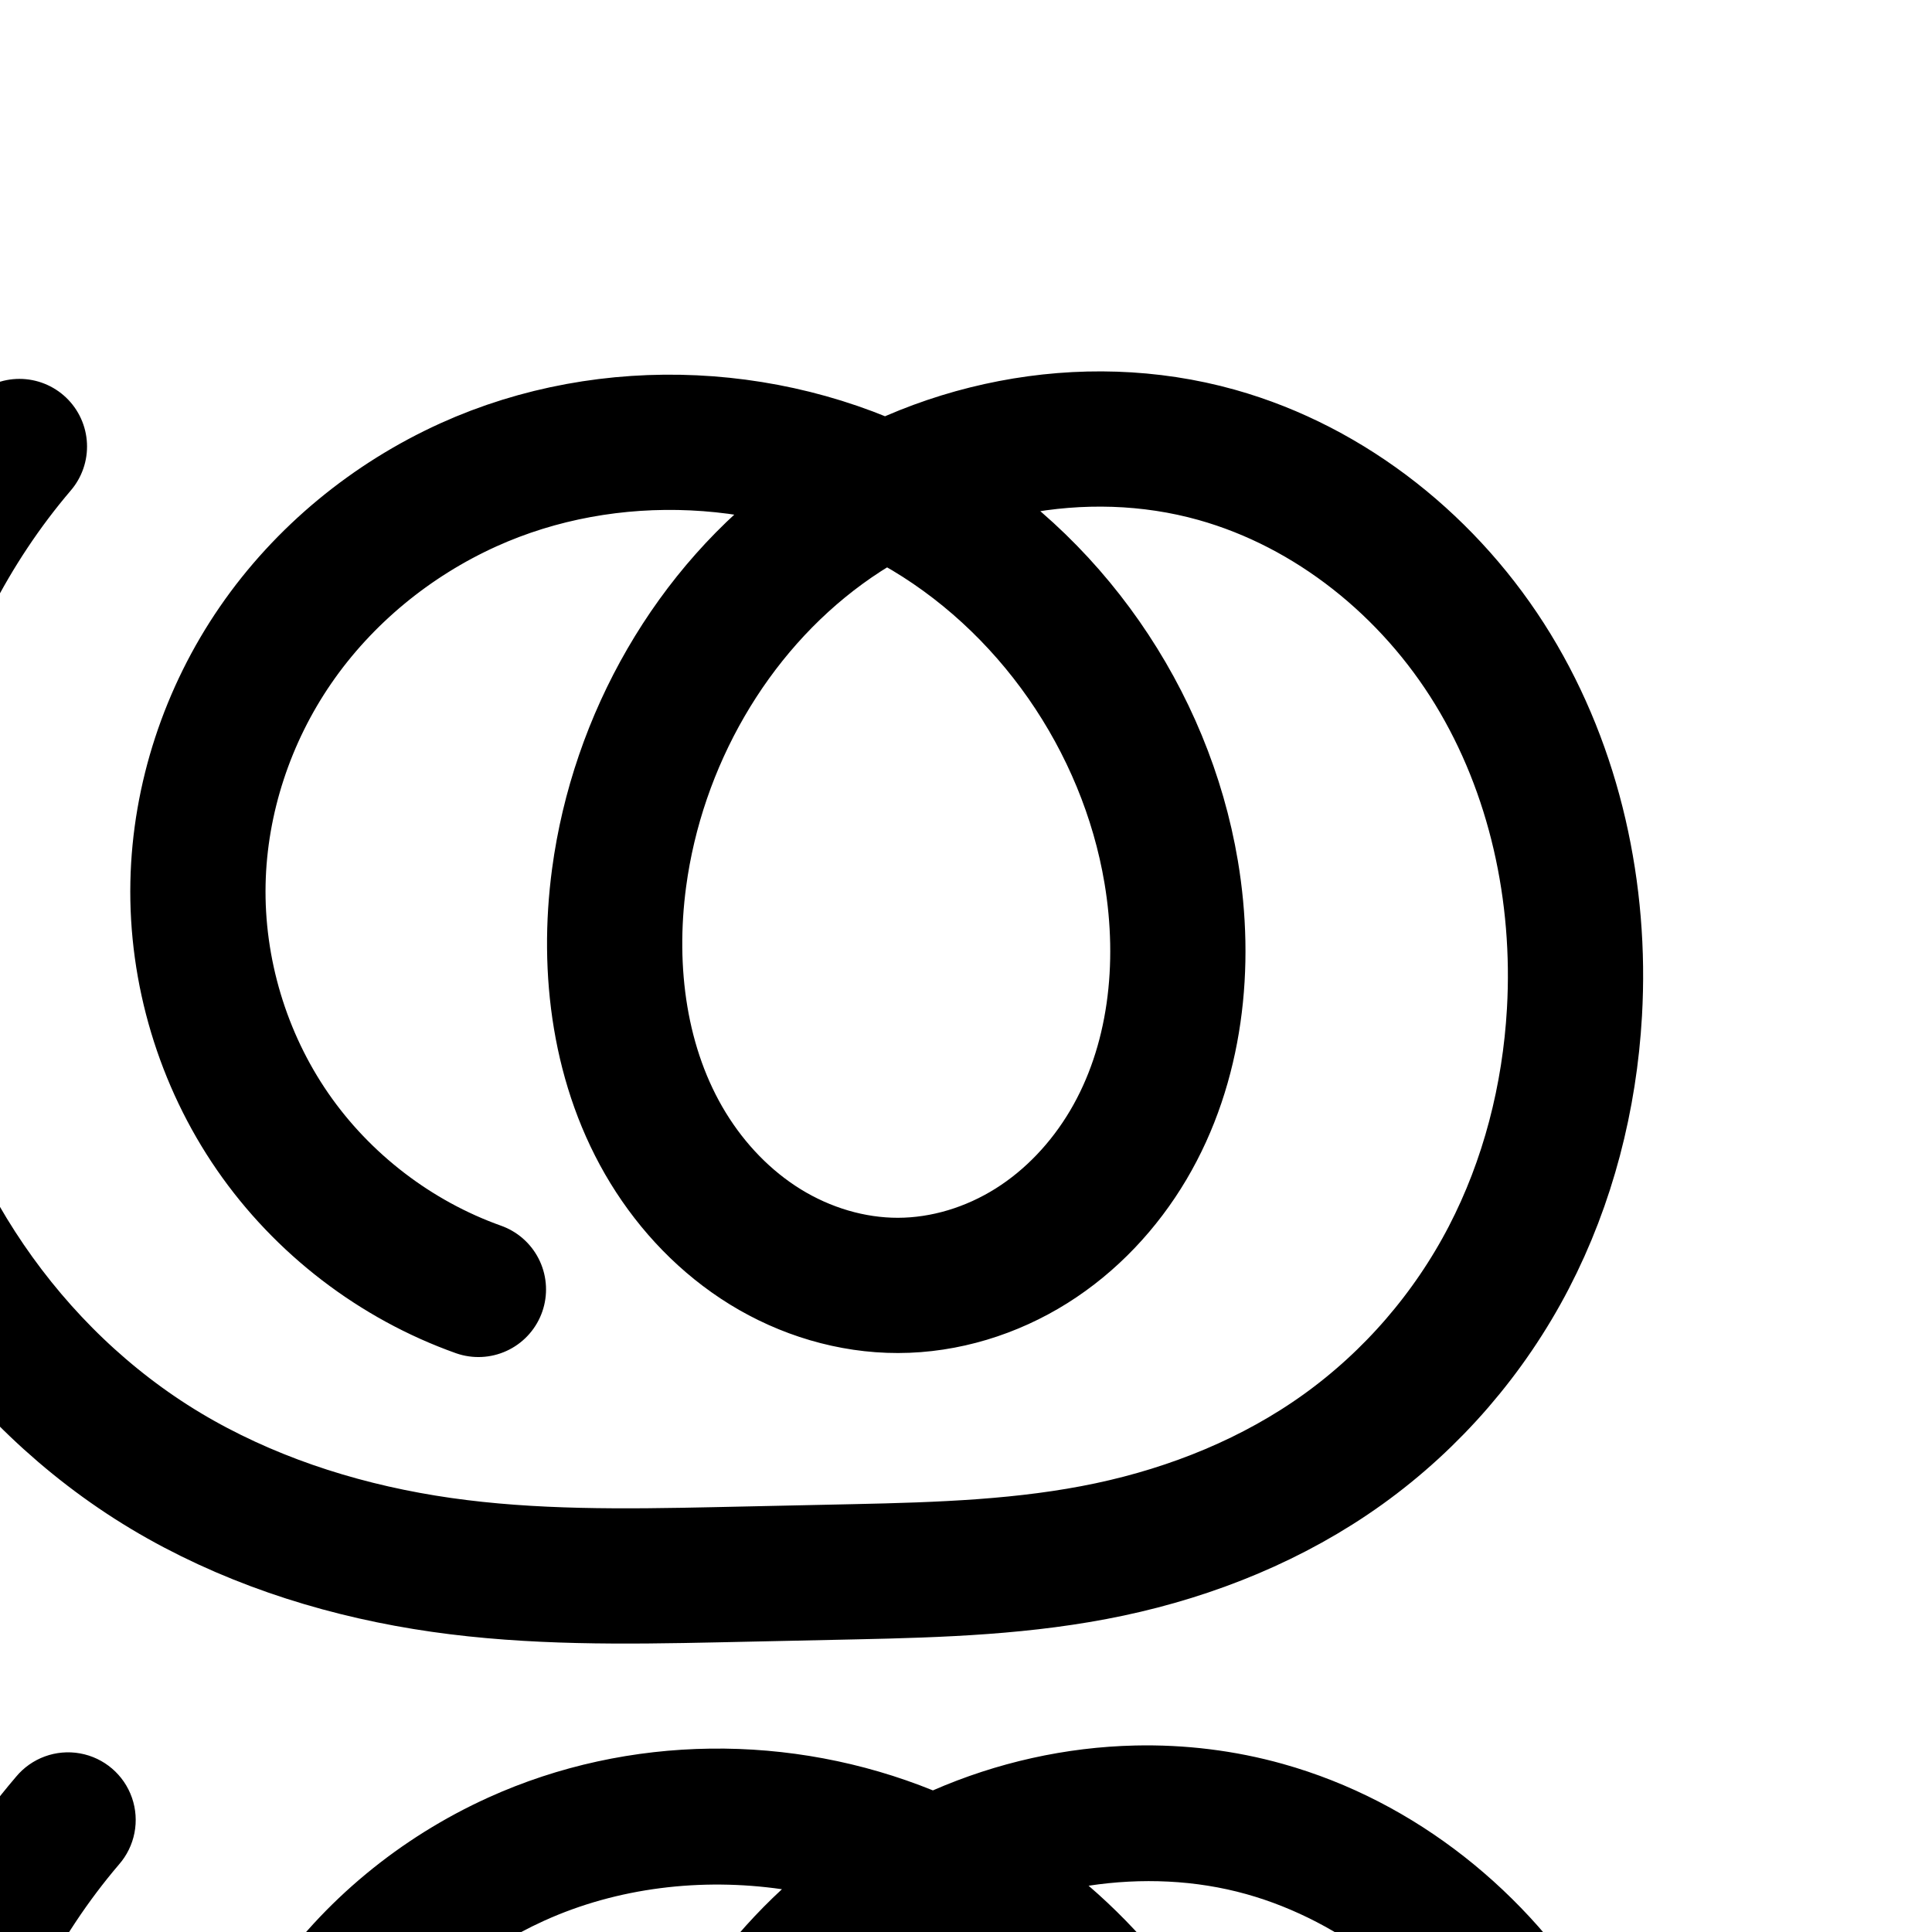
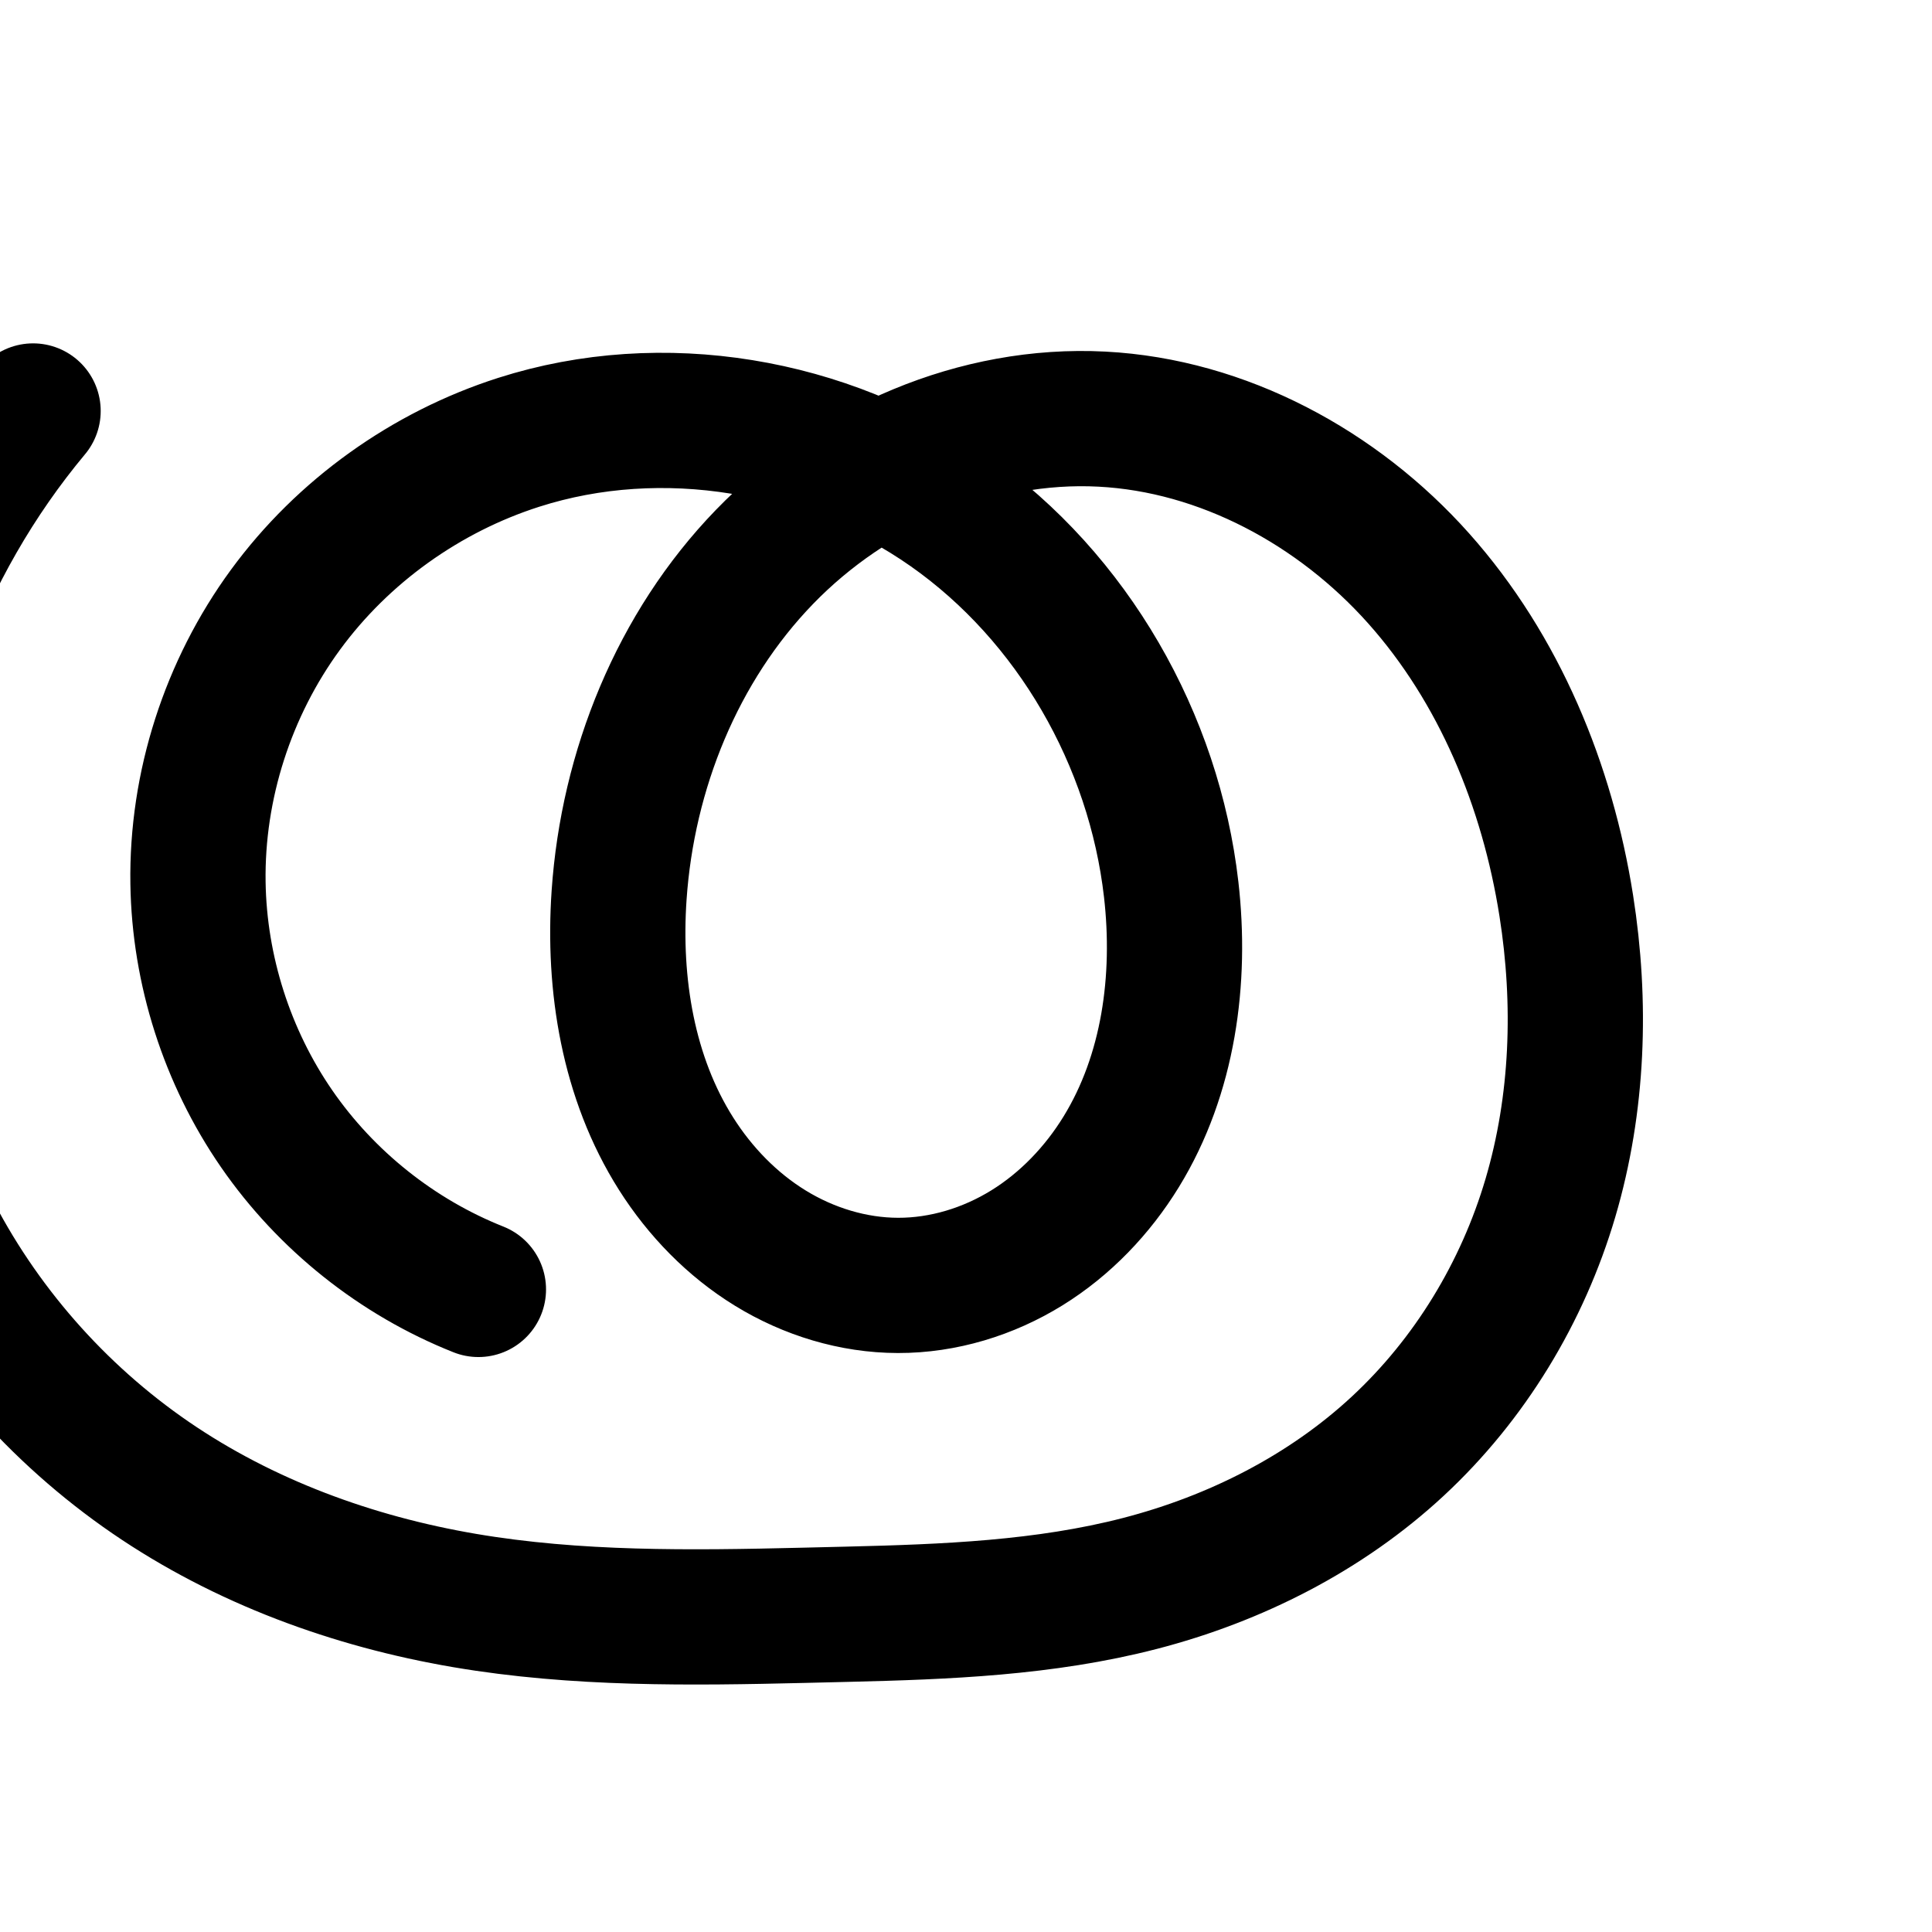
<svg xmlns="http://www.w3.org/2000/svg" width="2000" height="2000" id="svg2992" version="1.1">
  <defs id="defs5498">
    </defs>
  <g id="layer1" transform="translate(0,1000)">
    <g id="layer1-5" transform="translate(370.5639,86.62593)">
-       <path style="fill:none;fill-rule:evenodd;stroke:#000000;stroke-width:140;stroke-linecap:round;stroke-linejoin:round;stroke-miterlimit:4;stroke-dasharray:none;stroke-opacity:1" d="m -350.463,-624.406 c -143.599,168.336 -203.763,404.598 -158.165,621.113 39.23,186.278 159.038,355.045 325.019,448.26 82.991,46.607 175.581,74.865 269.803,88.351 94.222,13.486 189.855,12.265 285.015,10.215 l 143.351,-3.088 c 88.275,-1.902 177.076,-4.773 263.451,-23.083 86.376,-18.31 169.967,-52.134 241.691,-103.629 71.724,-51.495 130.941,-120.184 171.631,-198.544 40.69,-78.36 62.955,-165.824 67.989,-253.976 7.042,-123.33 -20.073,-249.624 -84.456,-355.051 -64.384,-105.426 -167.01,-188.604 -285.957,-221.942 -137.841,-38.633 -292.139,-7.359 -407.784,77.014 -115.645,84.373 -191.788,218.937 -210.805,360.821 -12.834,95.751 0.284,197.247 50.719,279.644 25.218,41.198 59.521,77.064 100.635,102.418 41.114,25.354 89.082,39.977 137.385,39.907 48.669,-0.071 96.956,-15.066 138.171,-40.95 41.215,-25.884 75.398,-62.433 100.184,-104.318 49.572,-83.77 60.54,-186.588 44.443,-282.586 -26.43,-157.621 -126.217,-301.947 -265.742,-379.894 -139.525,-77.947 -316.132,-86.937 -461.724,-21.015 -79.799,36.132 -149.992,93.726 -199.664,165.878 -49.672,72.152 -78.495,158.754 -80.331,246.332 -1.908,90.979 25.508,182.346 77.188,257.246 C -36.736,159.617 38.952,217.675 124.685,248.183" id="path4139-1-0-4-2-1-1-9-1" />
-       <path style="color:#000000;font-style:normal;font-variant:normal;font-weight:normal;font-stretch:normal;font-size:medium;line-height:normal;font-family:sans-serif;text-indent:0;text-align:start;text-decoration:none;text-decoration-line:none;text-decoration-style:solid;text-decoration-color:#000000;letter-spacing:normal;word-spacing:normal;text-transform:none;direction:ltr;block-progression:tb;writing-mode:lr-tb;baseline-shift:baseline;text-anchor:start;white-space:normal;clip-rule:nonzero;display:inline;overflow:visible;visibility:visible;opacity:1;isolation:auto;mix-blend-mode:normal;color-interpolation:sRGB;color-interpolation-filters:linearRGB;solid-color:#000000;solid-opacity:1;fill:#000000;fill-opacity:1;fill-rule:evenodd;stroke:none;stroke-width:140;stroke-linecap:round;stroke-linejoin:round;stroke-miterlimit:4;stroke-dasharray:none;stroke-dashoffset:0;stroke-opacity:1;color-rendering:auto;image-rendering:auto;shape-rendering:auto;text-rendering:auto;enable-background:accumulate" d="m 804.703,720.314 c -72.058,1.592 -143.48,17.653 -209.529,46.463 -146.286,-59.263 -314.775,-58.446 -459.941,7.283 -91.21,41.299 -171.175,106.761 -228.447,189.953 -57.336,83.284 -90.52,182.599 -92.658,284.559 -2.223,106.014 29.335,211.191 89.557,298.469 60.222,87.278 147.35,154.11 247.252,189.658 a 70.007,70.007 0 1 0 46.934,-131.898 C 126.304,1579.335 62.054,1530.053 18.914,1467.531 -24.226,1405.009 -47.497,1327.45 -45.904,1251.506 c 1.535,-73.197 25.995,-147.084 68.004,-208.106 42.073,-61.113 102.492,-110.838 170.879,-141.803 75.478,-34.175 162.44,-44.558 245.918,-32.506 -103.372,95.587 -169.618,227.296 -188.24,366.232 -14.534,108.431 -0.582,225.87 60.395,325.488 30.53,49.878 72.186,93.751 123.598,125.455 51.583,31.81 111.732,50.416 174.23,50.324 62.979,-0.092 123.54,-19.165 175.297,-51.67 51.585,-32.397 93.135,-77.148 123.197,-127.949 60.052,-101.48 71.539,-220.658 53.236,-329.811 -23.515,-140.237 -97.069,-269.44 -204.266,-361.689 54.929,-8.335 111.072,-5.945 163.391,8.719 99.889,27.996 189.433,99.858 245.107,191.023 55.98,91.665 80.615,204.171 74.311,314.576 -4.514,79.053 -24.541,156.985 -60.227,225.707 -35.6,68.557 -87.737,129 -150.332,173.941 -62.589,44.937 -137.153,75.429 -215.383,92.012 -78.307,16.599 -162.673,19.687 -250.441,21.578 l -143.352,3.088 c -94.749,2.041 -186.531,2.936 -273.59,-9.525 C 58.815,1874.138 -25.475,1848.138 -99.617,1806.5 -246.685,1723.907 -355.35,1571.348 -390.414,1404.85 -431.337,1210.534 -376.368,994.668 -247.492,843.592 a 70.007,70.007 0 1 0 -106.51,-90.859 c -158.322,185.595 -223.681,442.256 -173.408,680.969 43.396,206.058 174.346,391.031 359.24,494.867 91.839,51.576 192.731,82.093 294.162,96.611 101.385,14.512 200.868,12.963 296.439,10.904 l 143.352,-3.088 c 88.781,-1.913 182.016,-4.567 276.461,-24.588 94.521,-20.037 187.142,-57.191 268,-115.244 80.852,-58.049 147.149,-134.983 192.93,-223.147 45.695,-87.998 70.199,-184.996 75.752,-282.246 7.78,-136.256 -21.816,-276.336 -94.603,-395.523 C 1211.229,872.56 1095.522,778.066 957.516,739.387 907.402,725.341 855.895,719.183 804.703,720.314 Z M 597.523,923.453 c 116.8,67.774 202.56,192.955 225.014,326.861 13.891,82.844 3.441,169.301 -35.65,235.361 -19.51,32.969 -46.325,61.316 -77.17,80.688 -30.673,19.264 -66.684,30.18 -101.043,30.23 -34.108,0.05 -69.895,-10.59 -100.541,-29.488 -30.817,-19.004 -57.769,-46.862 -77.674,-79.381 -39.894,-65.175 -52.177,-150.73 -41.043,-233.801 16.523,-123.275 83.846,-241.461 182.682,-313.57 8.21,-5.99 16.75,-11.546 25.426,-16.9 z" id="path4139-1-0-4-2-1-1-9-1-3" />
+       <path style="fill:none;fill-rule:evenodd;stroke:#000000;stroke-width:140;stroke-linecap:round;stroke-linejoin:round;stroke-miterlimit:4;stroke-dasharray:none;stroke-opacity:1" d="m -336.321,-661.176 c -116.574,139.639 -182.982,320.3 -184.599,502.196 -1.042,117.265 24.567,235.06 77.202,339.853 52.635,104.794 132.336,195.757 229.032,262.106 96.696,66.349 209.414,107.529 325.016,127.233 115.603,19.704 233.643,18.132 350.879,15.32 l 45.351,-1.088 c 101.782,-2.442 204.465,-6.381 303.023,-31.912 98.558,-25.531 192.18,-72.824 266.808,-142.078 74.629,-69.254 129.243,-159.411 158.04,-257.065 28.797,-97.654 32.263,-201.915 16.406,-302.484 -19.561,-124.059 -69.264,-245.019 -152.821,-338.782 -83.557,-93.763 -202.479,-158.352 -327.901,-164.872 -129.501,-6.732 -259.116,49.491 -349.31,142.663 -90.194,93.172 -141.629,220.768 -150.486,350.142 -6.345,92.692 9.291,189.155 59.006,267.643 24.858,39.244 58.034,73.461 97.626,97.761 39.592,24.301 85.654,38.471 132.108,38.564 46.917,0.094 93.498,-14.182 133.397,-38.865 39.899,-24.683 73.165,-59.55 97.702,-99.539 49.074,-79.978 62.353,-178.225 51.698,-271.451 -17.714,-154.985 -101.828,-302.299 -229.492,-391.943 -127.664,-89.644 -297.398,-118.495 -445.975,-70.966 -95.951,30.694 -181.957,92.087 -241.466,173.373 -59.509,81.286 -92.086,182.108 -90.529,282.837 1.395,90.304 30.102,180.008 81.394,254.344 C -32.92,156.151 40.756,214.827 124.685,248.183" id="path4139-1-0-4-2-1-1-9-1" />
      <path style="fill:none;fill-rule:evenodd;stroke:#000000;stroke-width:70;stroke-linecap:round;stroke-linejoin:round;stroke-miterlimit:4;stroke-dasharray:none;stroke-opacity:1" d="m -2380.759,-657.477 c -130.363,160.619 -193.309,374.272 -170.854,579.915 11.67,106.876 45.843,211.532 101.892,303.276 56.05,91.745 133.97,169.945 225.278,226.703 91.308,56.759 195.259,91.66 301.457,108.414 106.198,16.754 214.312,15.477 321.798,13.158 l 154.852,-3.341 c 93.023,-2.007 186.539,-4.931 277.77,-23.214 91.231,-18.283 179.89,-52.003 257.061,-103.984 77.17,-51.981 142.241,-121.839 188.347,-202.657 46.106,-80.818 73.268,-172.06 81.336,-264.754 11.637,-133.695 -17.058,-271.738 -87.416,-386.016 -70.359,-114.278 -183.135,-203.259 -312.715,-238.17 -149.095,-40.168 -315.08,-6.011 -439.869,84.931 -124.789,90.942 -207.403,235.732 -228.349,388.716 -14.178,103.552 -0.136,213.418 54.384,302.59 27.26,44.586 64.374,83.393 108.864,110.81 44.489,27.417 96.398,43.205 148.657,43.083 52.621,-0.123 104.813,-16.382 149.35,-44.407 44.537,-28.025 81.462,-67.572 108.226,-112.878 53.529,-90.612 65.324,-201.774 47.909,-305.565 -28.578,-170.319 -136.256,-326.335 -286.949,-410.698 -150.693,-84.363 -341.559,-94.243 -498.881,-23.002 -86.288,39.074 -162.154,101.415 -215.799,179.483 -53.646,78.068 -84.721,171.739 -86.659,266.442 -2.013,98.351 27.61,197.106 83.423,278.112 55.813,81.006 137.54,143.861 230.158,177.011" id="path4139-1-0-4-2-1-1-9-1-4" />
      <path style="color:#000000;font-style:normal;font-variant:normal;font-weight:normal;font-stretch:normal;font-size:medium;line-height:normal;font-family:sans-serif;text-indent:0;text-align:start;text-decoration:none;text-decoration-line:none;text-decoration-style:solid;text-decoration-color:#000000;letter-spacing:normal;word-spacing:normal;text-transform:none;direction:ltr;block-progression:tb;writing-mode:lr-tb;baseline-shift:baseline;text-anchor:start;white-space:normal;clip-rule:nonzero;display:inline;overflow:visible;visibility:visible;opacity:1;isolation:auto;mix-blend-mode:normal;color-interpolation:sRGB;color-interpolation-filters:linearRGB;solid-color:#000000;solid-opacity:1;fill:#000000;fill-opacity:1;fill-rule:evenodd;stroke:none;stroke-width:70;stroke-linecap:round;stroke-linejoin:round;stroke-miterlimit:4;stroke-dasharray:none;stroke-dashoffset:0;stroke-opacity:1;color-rendering:auto;image-rendering:auto;shape-rendering:auto;text-rendering:auto;enable-background:accumulate" d="m -2035.057,1060.316 c -87.64,-2.424 -175.532,16.604 -255,53.859 -151.717,-67.434 -331.038,-69.435 -482.992,-0.625 -92.009,41.665 -172.766,107.951 -230.209,191.545 -57.474,83.638 -90.719,183.666 -92.805,285.549 -2.167,105.854 29.523,211.5 89.594,298.686 60.071,87.185 147.501,154.426 247.184,190.105 a 35.004,35.004 0 1 0 23.59,-65.906 c -85.553,-30.622 -161.575,-89.09 -213.131,-163.916 -51.555,-74.826 -79.111,-166.689 -77.252,-257.537 1.791,-87.524 30.696,-174.839 80.514,-247.336 49.849,-72.542 120.823,-130.938 201.391,-167.422 116.139,-52.592 253.316,-57.519 375.314,-18.145 -4.532,3.1 -9.138,6.09 -13.578,9.326 -133.137,97.026 -220.19,249.957 -242.412,412.254 -15.051,109.925 -0.598,227.79 59.201,325.596 29.92,48.936 70.715,91.753 120.361,122.348 49.732,30.648 107.739,48.426 167.102,48.287 59.776,-0.14 118.103,-18.444 167.908,-49.783 49.719,-31.286 90.323,-74.935 119.721,-124.699 58.759,-99.466 70.81,-218.804 52.293,-329.16 -28.287,-168.585 -128.647,-322.837 -271.965,-415.838 89.9,-30.7 188.394,-36.31 279.17,-11.854 120.081,32.352 226.159,115.758 292.016,222.725 65.989,107.18 93.377,237.96 82.352,364.631 -7.652,87.91 -33.45,174.337 -76.869,250.445 -43.385,76.047 -104.82,142.016 -177.5,190.973 -72.685,48.96 -156.998,81.181 -244.383,98.693 -87.417,17.519 -178.853,20.539 -271.648,22.541 l -154.852,3.34 c -107.257,2.314 -213.275,3.404 -315.59,-12.738 -102.28,-16.136 -201.778,-49.699 -288.434,-103.566 -86.648,-53.863 -160.748,-128.246 -213.887,-215.227 -53.176,-87.04 -85.829,-186.83 -96.967,-288.828 -21.405,-196.026 38.97,-400.951 163.236,-554.059 a 35.004,35.004 0 1 0 -54.352,-44.113 c -136.459,168.131 -201.976,390.51 -178.471,605.769 12.203,111.754 47.895,221.276 106.818,317.725 58.96,96.509 140.699,178.527 236.666,238.182 95.96,59.651 204.365,95.889 314.481,113.262 110.08,17.367 220.293,15.902 328.008,13.578 l 154.852,-3.342 c 93.25,-2.012 188.849,-4.84 283.892,-23.887 95.076,-19.053 188.081,-54.271 269.736,-109.273 81.66,-55.005 150.367,-128.753 199.195,-214.342 48.793,-85.527 77.319,-181.585 85.803,-279.062 12.248,-140.72 -17.752,-286.025 -92.48,-407.4 -74.86,-121.59 -194.335,-216.145 -333.414,-253.615 -40.052,-10.79 -81.092,-16.607 -122.207,-17.744 z m -254.412,132.084 c 4.21,2.199 8.497,4.256 12.641,6.576 140.845,78.849 242.749,226.34 269.529,385.949 16.313,97.225 4.771,200.215 -43.527,281.973 -24.131,40.847 -57.375,76.292 -96.73,101.057 -39.27,24.71 -85.328,38.923 -130.793,39.029 -45.155,0.105 -90.966,-13.693 -130.213,-37.879 -39.333,-24.239 -72.765,-59.037 -97.365,-99.272 -49.242,-80.537 -62.874,-182.406 -49.568,-279.584 19.671,-143.67 97.846,-280.32 214.287,-365.178 16.479,-12.01 33.828,-22.832 51.74,-32.672 z" id="path4139-1-0-4-2-1-1-9-1-4-0" />
+       <path style="color:#000000;font-style:normal;font-variant:normal;font-weight:normal;font-stretch:normal;font-size:medium;line-height:normal;font-family:sans-serif;text-indent:0;text-align:start;text-decoration:none;text-decoration-line:none;text-decoration-style:solid;text-decoration-color:#000000;letter-spacing:normal;word-spacing:normal;text-transform:none;direction:ltr;block-progression:tb;writing-mode:lr-tb;baseline-shift:baseline;text-anchor:start;white-space:normal;clip-rule:nonzero;display:inline;overflow:visible;visibility:visible;opacity:1;isolation:auto;mix-blend-mode:normal;color-interpolation:sRGB;color-interpolation-filters:linearRGB;solid-color:#000000;solid-opacity:1;fill:#000000;fill-opacity:1;fill-rule:evenodd;stroke:none;stroke-width:140;stroke-linecap:round;stroke-linejoin:round;stroke-miterlimit:4;stroke-dasharray:none;stroke-dashoffset:0;stroke-opacity:1;color-rendering:auto;image-rendering:auto;shape-rendering:auto;text-rendering:auto;enable-background:accumulate" d="m -122.131,920.59 a 70.007,70.007 0 0 0 -53.01,25.895 C -302.369,1098.885 -374.235,1294.399 -376,1492.918 c -1.137,127.872 26.655,256.437 84.646,371.894 58.064,115.602 145.47,215.323 251.98,288.406 106.48,73.062 228.76,117.367 352.857,138.519 123.991,21.134 246.583,19.118 364.32,16.293 l 45.352,-1.088 c 102.458,-2.458 210.607,-6.076 318.898,-34.129 108.455,-28.095 212.491,-80.229 296.869,-158.529 84.351,-78.276 145.284,-179.105 177.566,-288.578 32.19,-109.157 35.671,-223.714 18.41,-333.185 -21.312,-135.165 -75.429,-268.658 -169.707,-374.451 -94.882,-106.471 -229.461,-180.56 -376.527,-188.205 -81.654,-4.245 -161.888,12.582 -234.809,45.508 C 629.967,924.422 489.417,915.702 359.979,957.109 249.79,992.358 151.934,1062.134 83.359,1155.803 c -68.614,93.722 -105.84,208.732 -104.039,325.27 1.613,104.417 34.461,207.063 93.77,293.017 C 132.398,1860.044 216.703,1927.186 313.75,1965.754 a 70.007,70.007 0 1 0 51.705,-130.103 c -70.812,-28.142 -133.857,-78.352 -177.133,-141.07 -43.276,-62.718 -67.84,-139.48 -69.018,-215.67 -1.312,-84.92 26.613,-171.557 77.018,-240.406 50.443,-68.902 124.599,-121.911 206.312,-148.051 63.322,-20.256 132.407,-24.008 199.379,-12.988 -5.62,5.334 -11.196,10.714 -16.586,16.281 -103.157,106.563 -160.124,249.38 -170.027,394.049 -7.107,103.81 9.669,215.095 69.707,309.881 30.081,47.492 70.445,89.458 120.145,119.963 49.881,30.616 107.988,48.784 168.584,48.906 61.209,0.123 120.006,-18.183 170.365,-49.336 50.178,-31.041 90.739,-73.892 120.539,-122.459 59.495,-96.961 73.61,-210.752 61.58,-316.01 -17.798,-155.721 -94.007,-303.004 -213.113,-405.488 22.7,-3.401 45.55,-4.753 68.191,-3.576 103.778,5.395 207.044,60.485 279.275,141.539 72.836,81.732 118.126,190.158 135.936,303.111 14.453,91.666 11.002,185.633 -14.402,271.783 -25.312,85.834 -73.607,165.321 -138.514,225.553 -64.88,60.207 -148.087,102.66 -236.748,125.627 -88.825,23.01 -186.041,27.27 -287.146,29.695 l -45.352,1.088 c -116.735,2.801 -230.225,3.931 -337.439,-14.344 -107.108,-18.256 -210.26,-56.312 -297.172,-115.947 -86.881,-59.614 -158.878,-141.821 -206.084,-235.807 -47.279,-94.13 -70.706,-201.154 -69.758,-307.812 1.469,-165.272 62.417,-331.079 168.338,-457.957 A 70.007,70.007 0 0 0 -122.131,920.59 Z m 879.242,212.469 c 10.227,5.965 20.286,12.192 29.945,18.975 109.982,77.228 184.727,207.488 200.17,342.606 9.28,81.195 -3.161,163.898 -41.814,226.893 -19.273,31.411 -45.245,58.295 -74.865,76.619 -29.439,18.212 -63.806,28.46 -96.43,28.395 -32.312,-0.065 -66.329,-10.24 -95.631,-28.225 -29.483,-18.096 -55.474,-44.562 -75.107,-75.559 -39.392,-62.191 -53.889,-143.833 -48.305,-225.406 7.809,-114.078 53.713,-226.454 130.943,-306.234 21.259,-21.96 45.287,-41.398 71.094,-58.062 z" id="path4139-1-0-4-2-1-1-9-1-8" />
    </g>
  </g>
</svg>
